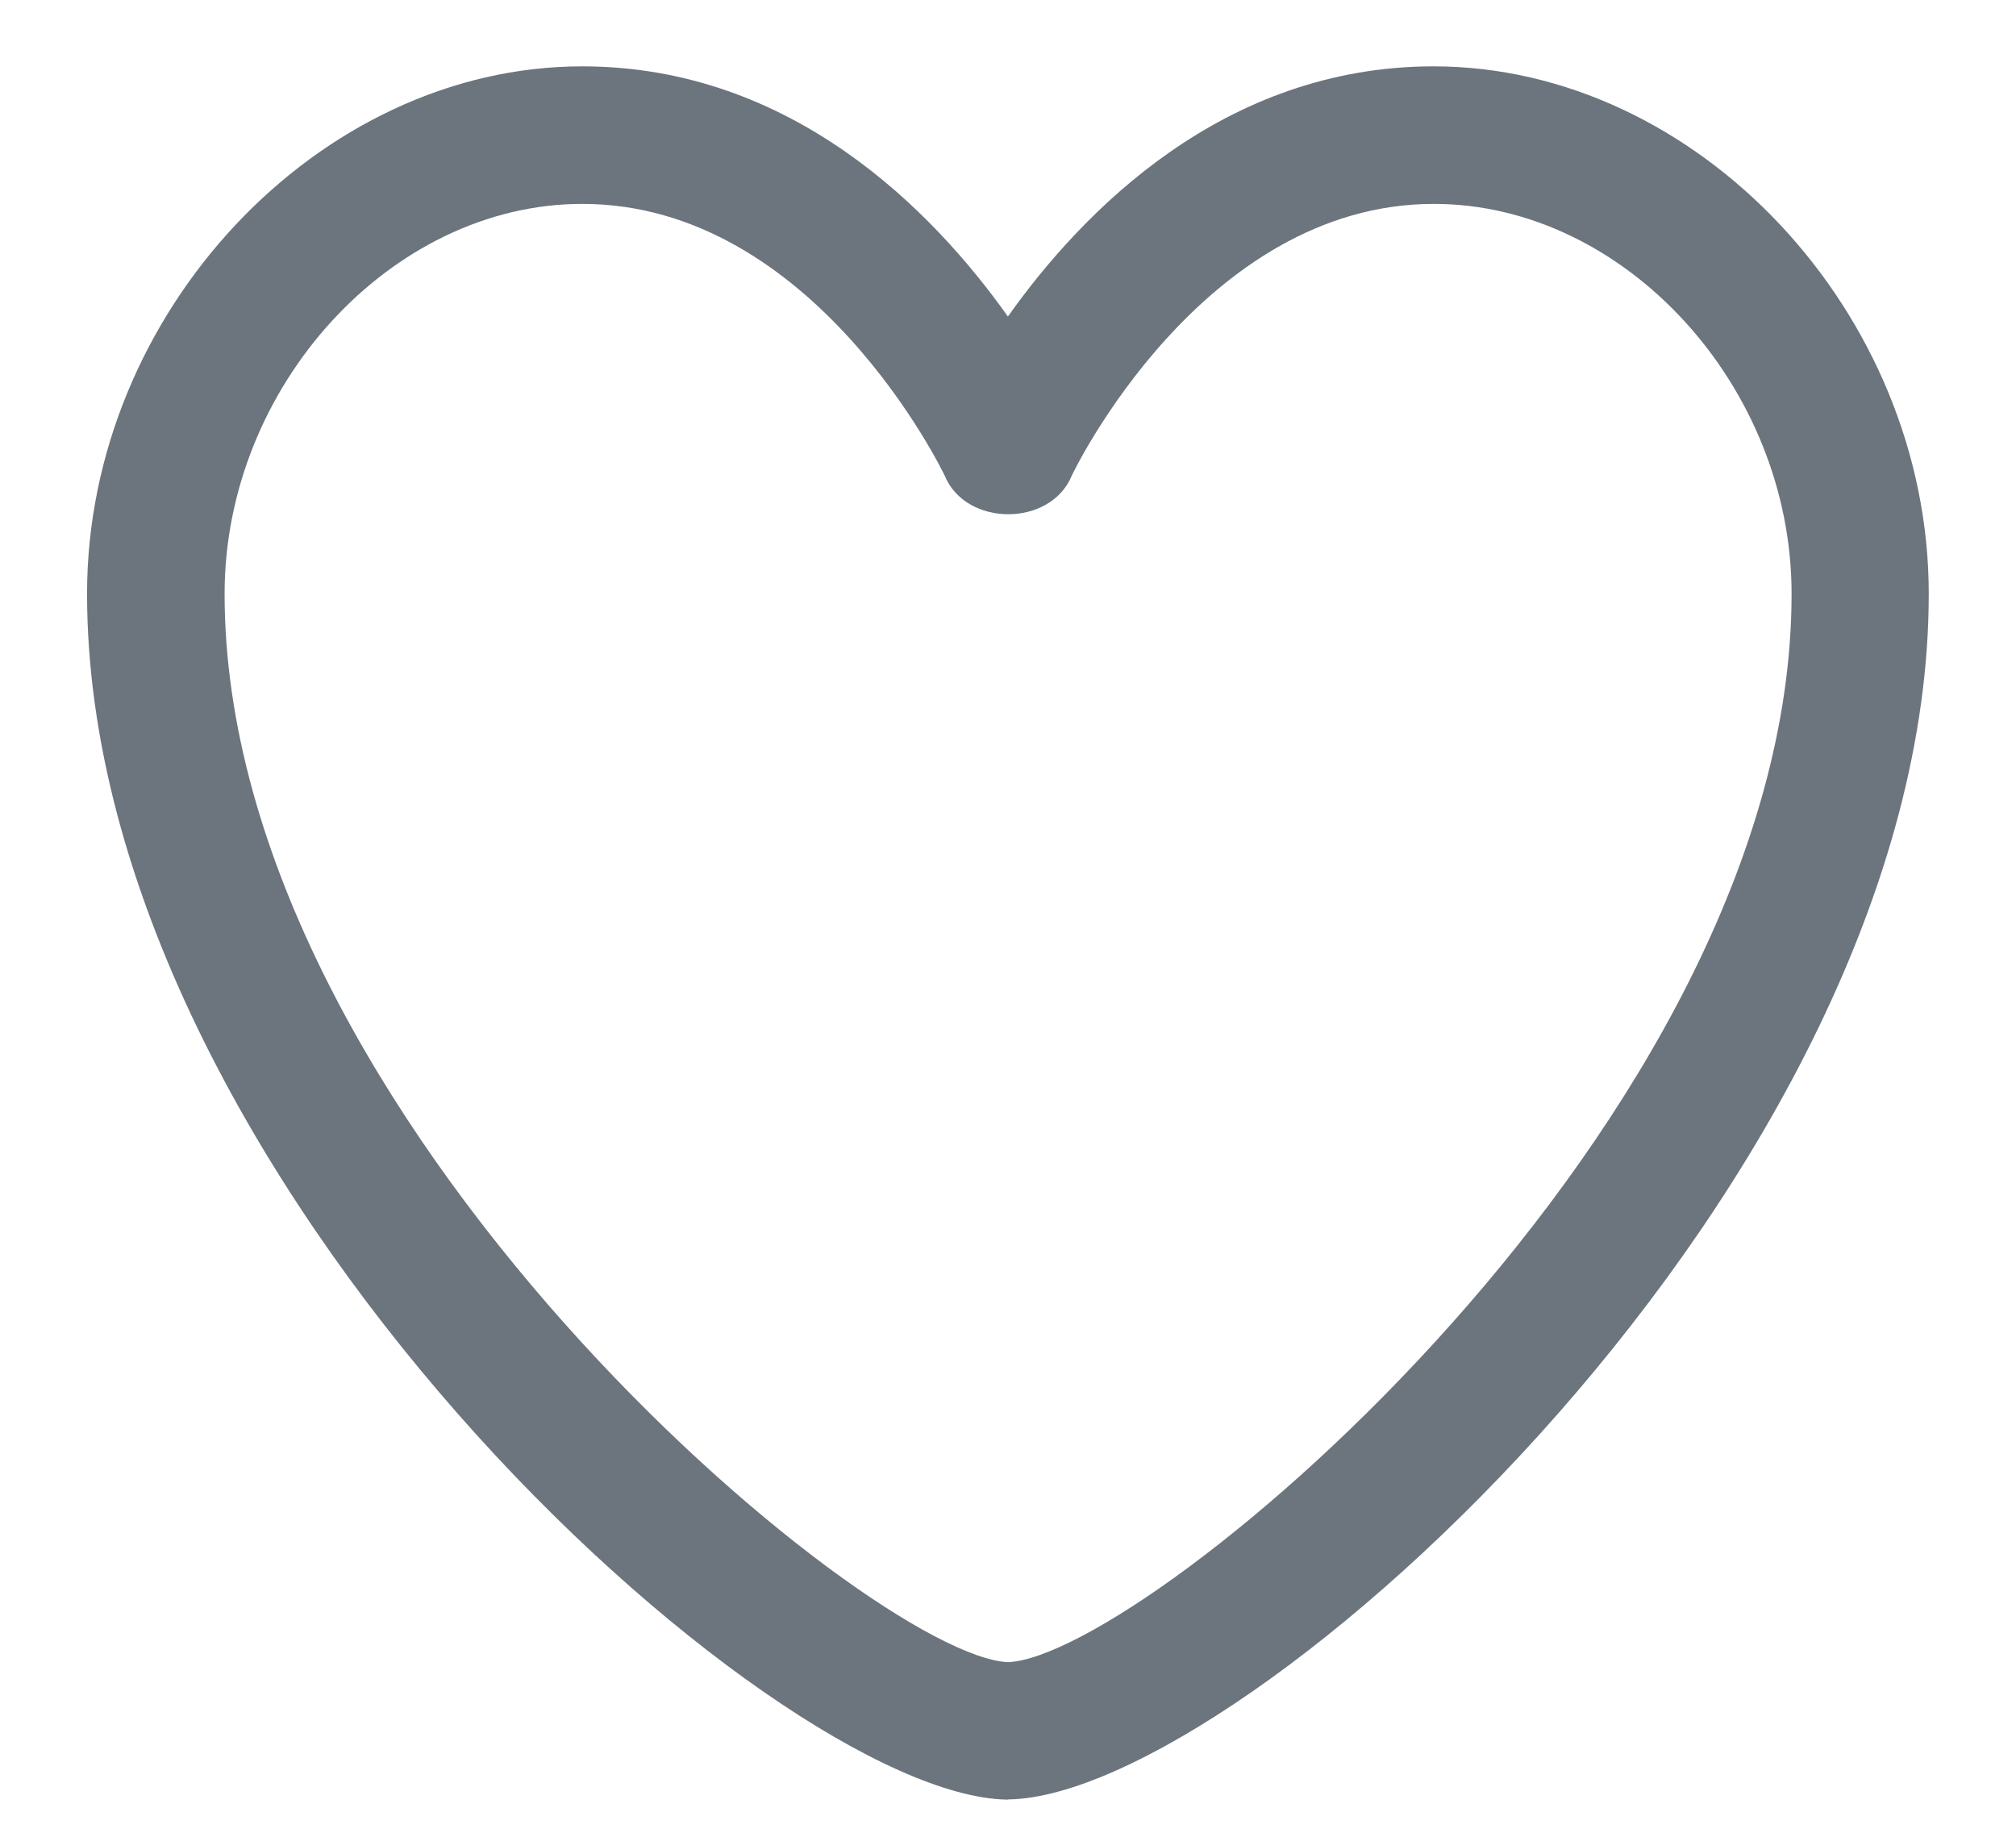
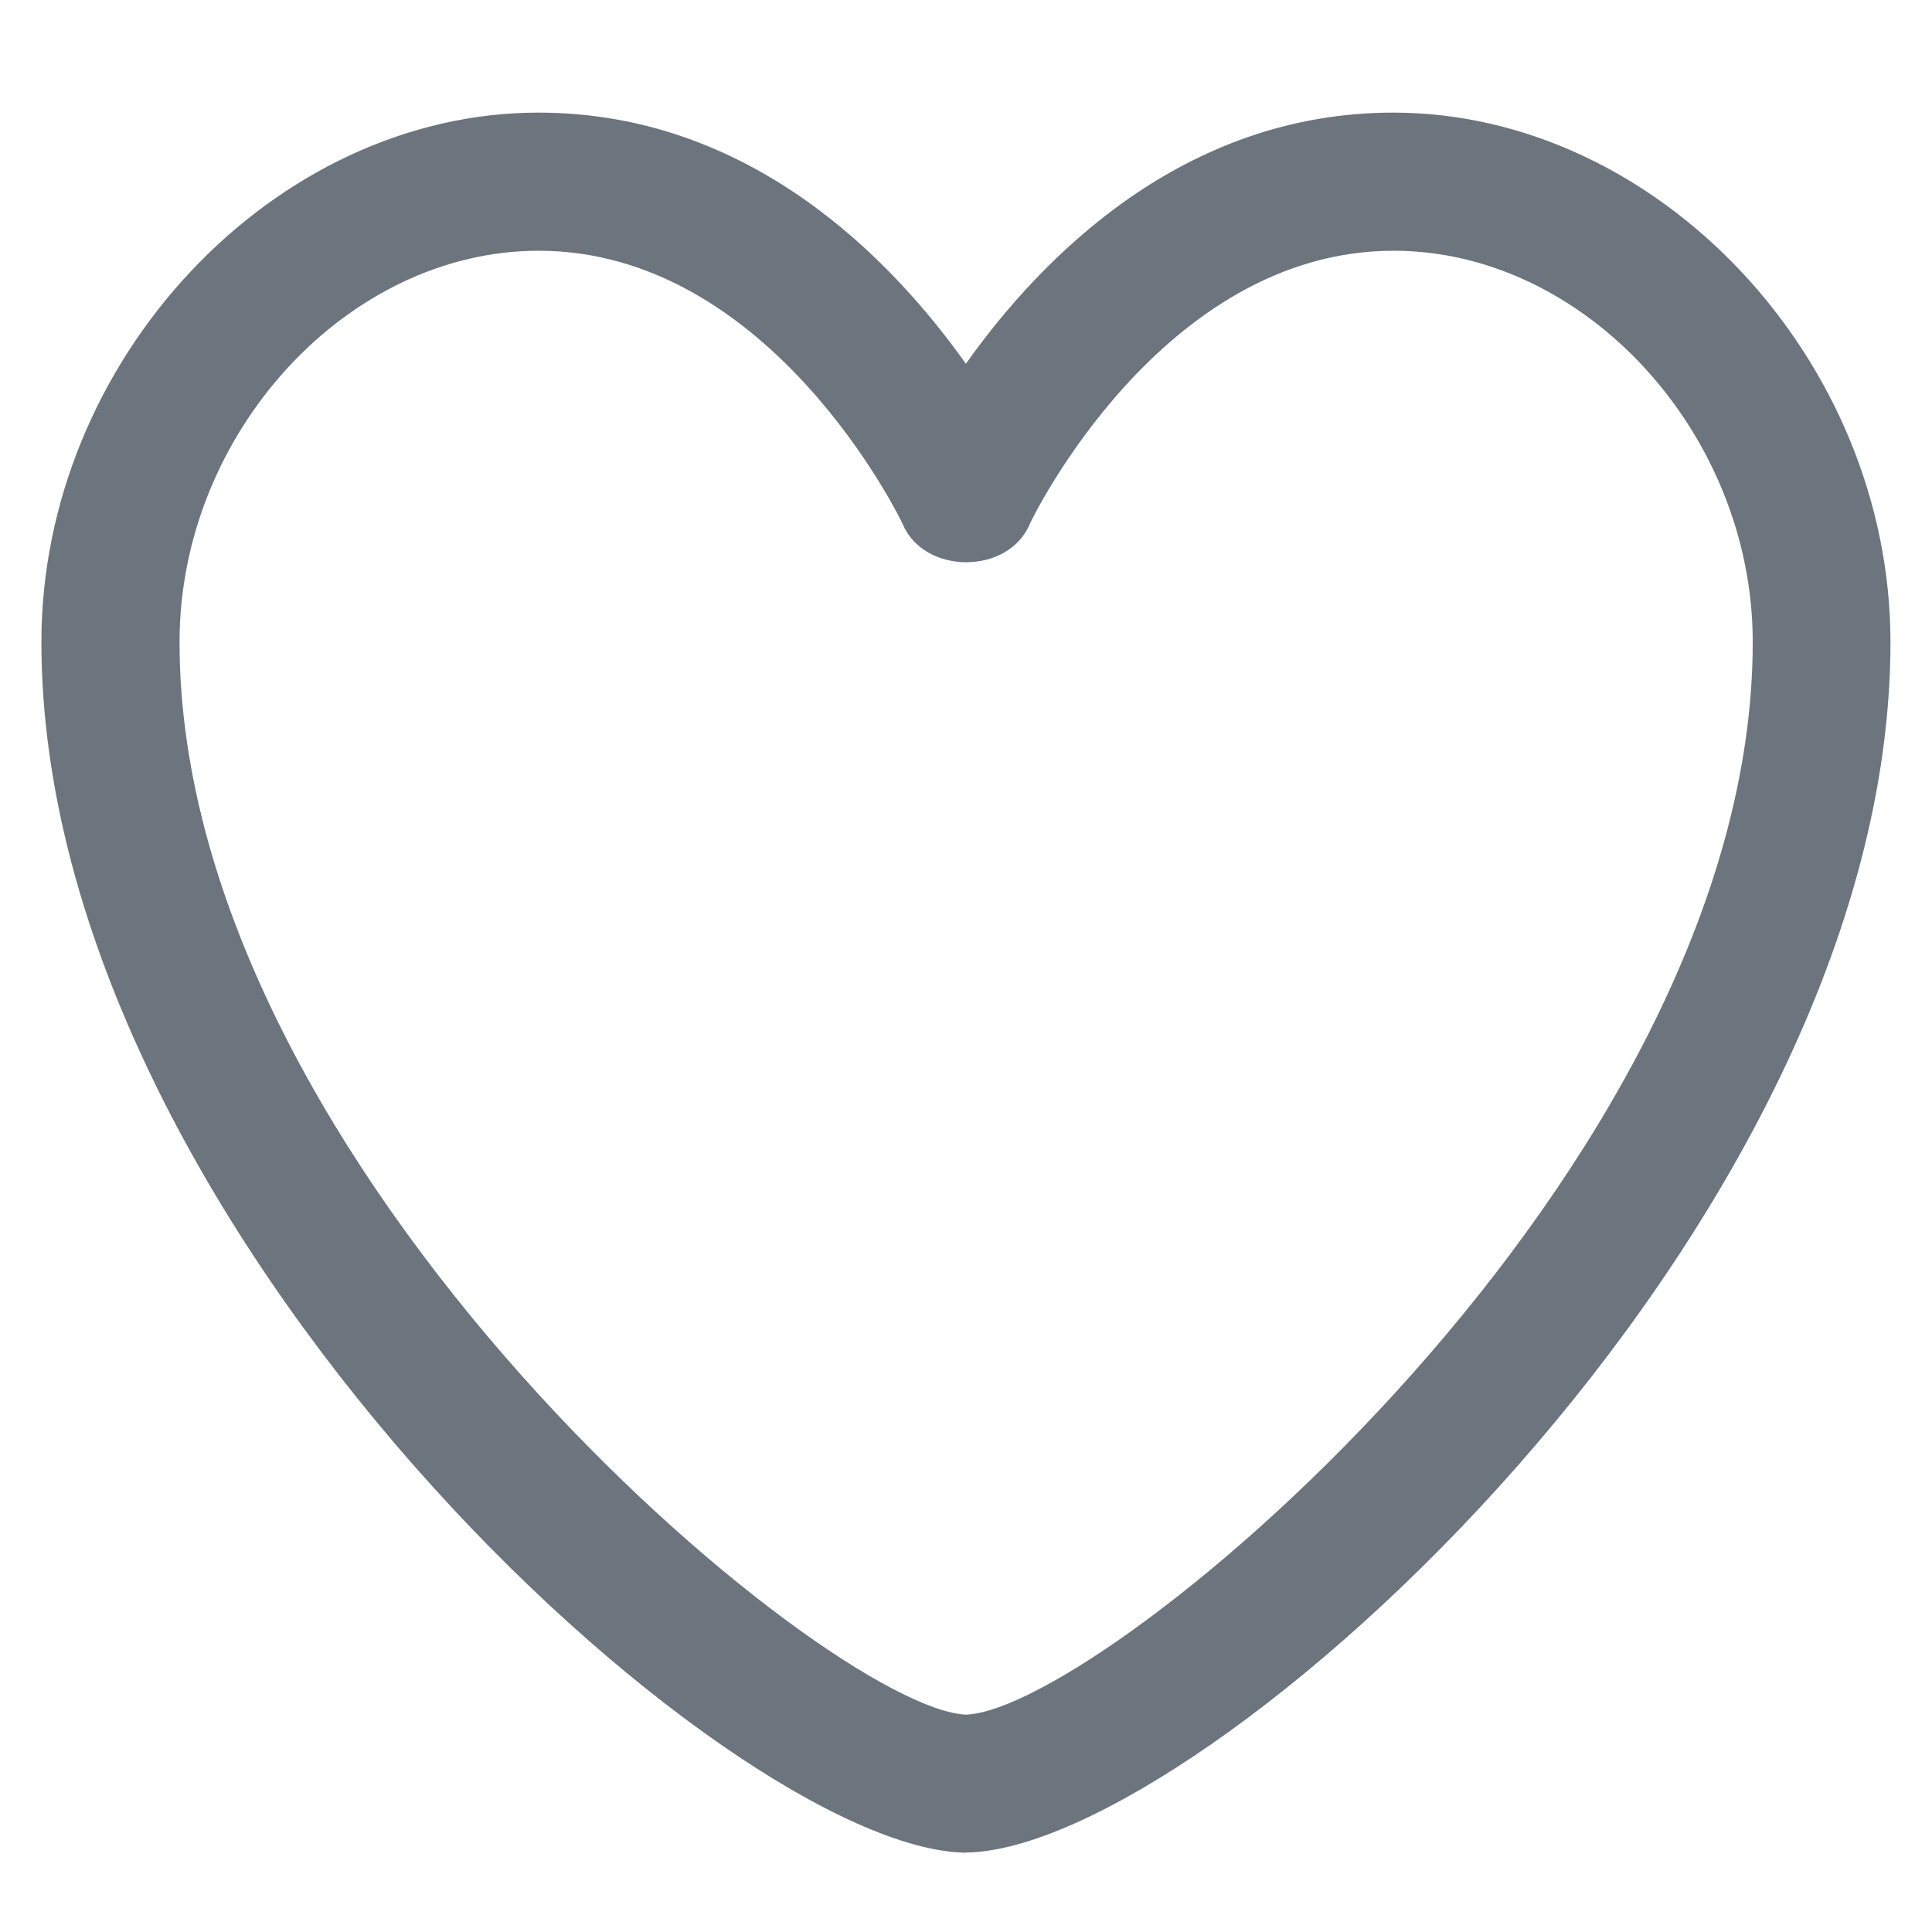
- <svg xmlns="http://www.w3.org/2000/svg" width="22" height="20" viewBox="0 0 22 20" fill="none">
-   <path d="M11 19.638H10.986C8.403 19.59 0.95 12.856 0.95 6.478C0.95 3.414 3.475 0.724 6.353 0.724C8.643 0.724 10.183 2.304 10.999 3.454C11.813 2.306 13.353 0.724 15.644 0.724C18.524 0.724 21.048 3.414 21.048 6.479C21.048 12.855 13.594 19.589 11.011 19.636H11V19.638ZM6.354 2.225C4.274 2.225 2.451 4.213 2.451 6.48C2.451 12.22 9.485 18.076 11.001 18.138C12.519 18.076 19.551 12.221 19.551 6.48C19.551 4.213 17.728 2.225 15.648 2.225C13.12 2.225 11.708 5.161 11.696 5.19C11.466 5.752 10.54 5.752 10.309 5.19C10.295 5.16 8.884 2.225 6.355 2.225H6.354Z" fill="#6C757D" />
+ <svg xmlns="http://www.w3.org/2000/svg" width="14" height="14" viewBox="0 0 14 14" fill="none">
+   <path d="M7 13.425H6.991C5.269 13.393 0.3 8.904 0.3 4.652C0.3 2.609 1.983 0.816 3.902 0.816C5.429 0.816 6.455 1.869 6.999 2.636C7.542 1.871 8.569 0.816 10.096 0.816C12.016 0.816 13.699 2.609 13.699 4.653C13.699 8.903 8.729 13.393 7.007 13.424H7V13.425ZM3.903 1.817C2.516 1.817 1.301 3.142 1.301 4.653C1.301 8.48 5.99 12.384 7.001 12.425C8.013 12.384 12.701 8.481 12.701 4.653C12.701 3.142 11.485 1.817 10.099 1.817C8.413 1.817 7.472 3.774 7.464 3.793C7.311 4.168 6.693 4.168 6.539 3.793C6.53 3.773 5.589 1.817 3.903 1.817H3.903Z" fill="#6C757D" />
</svg>
